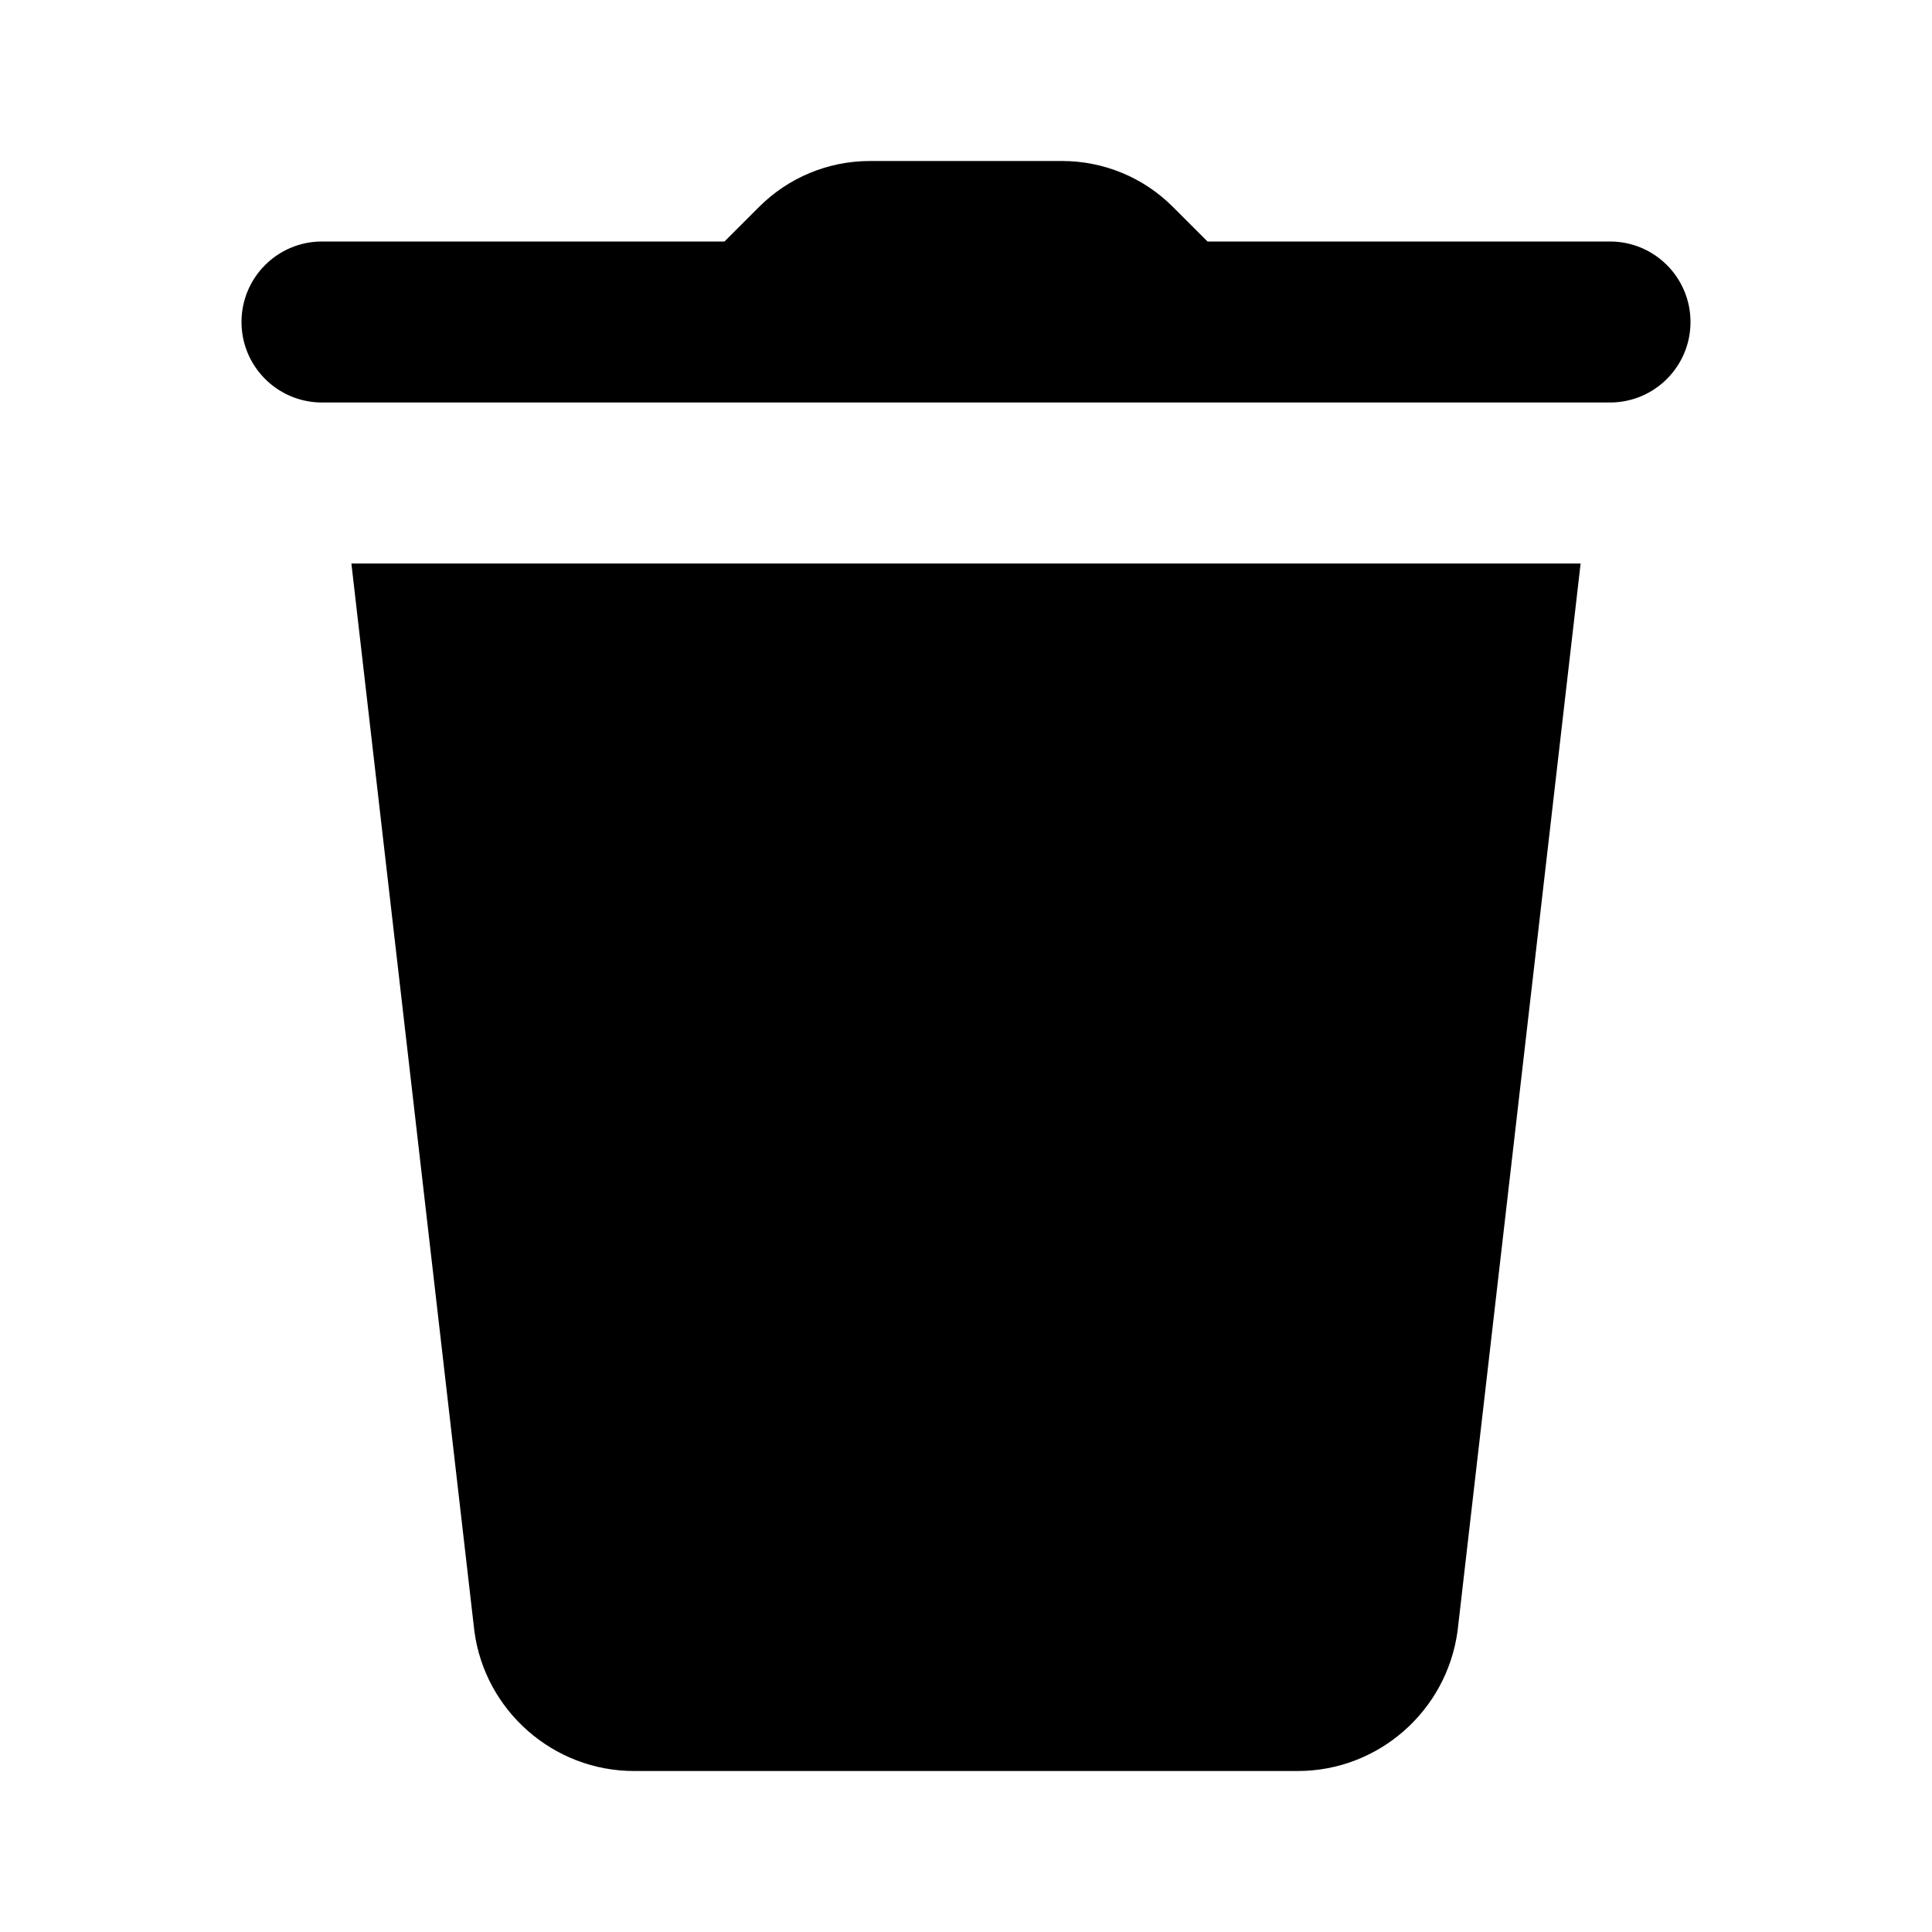
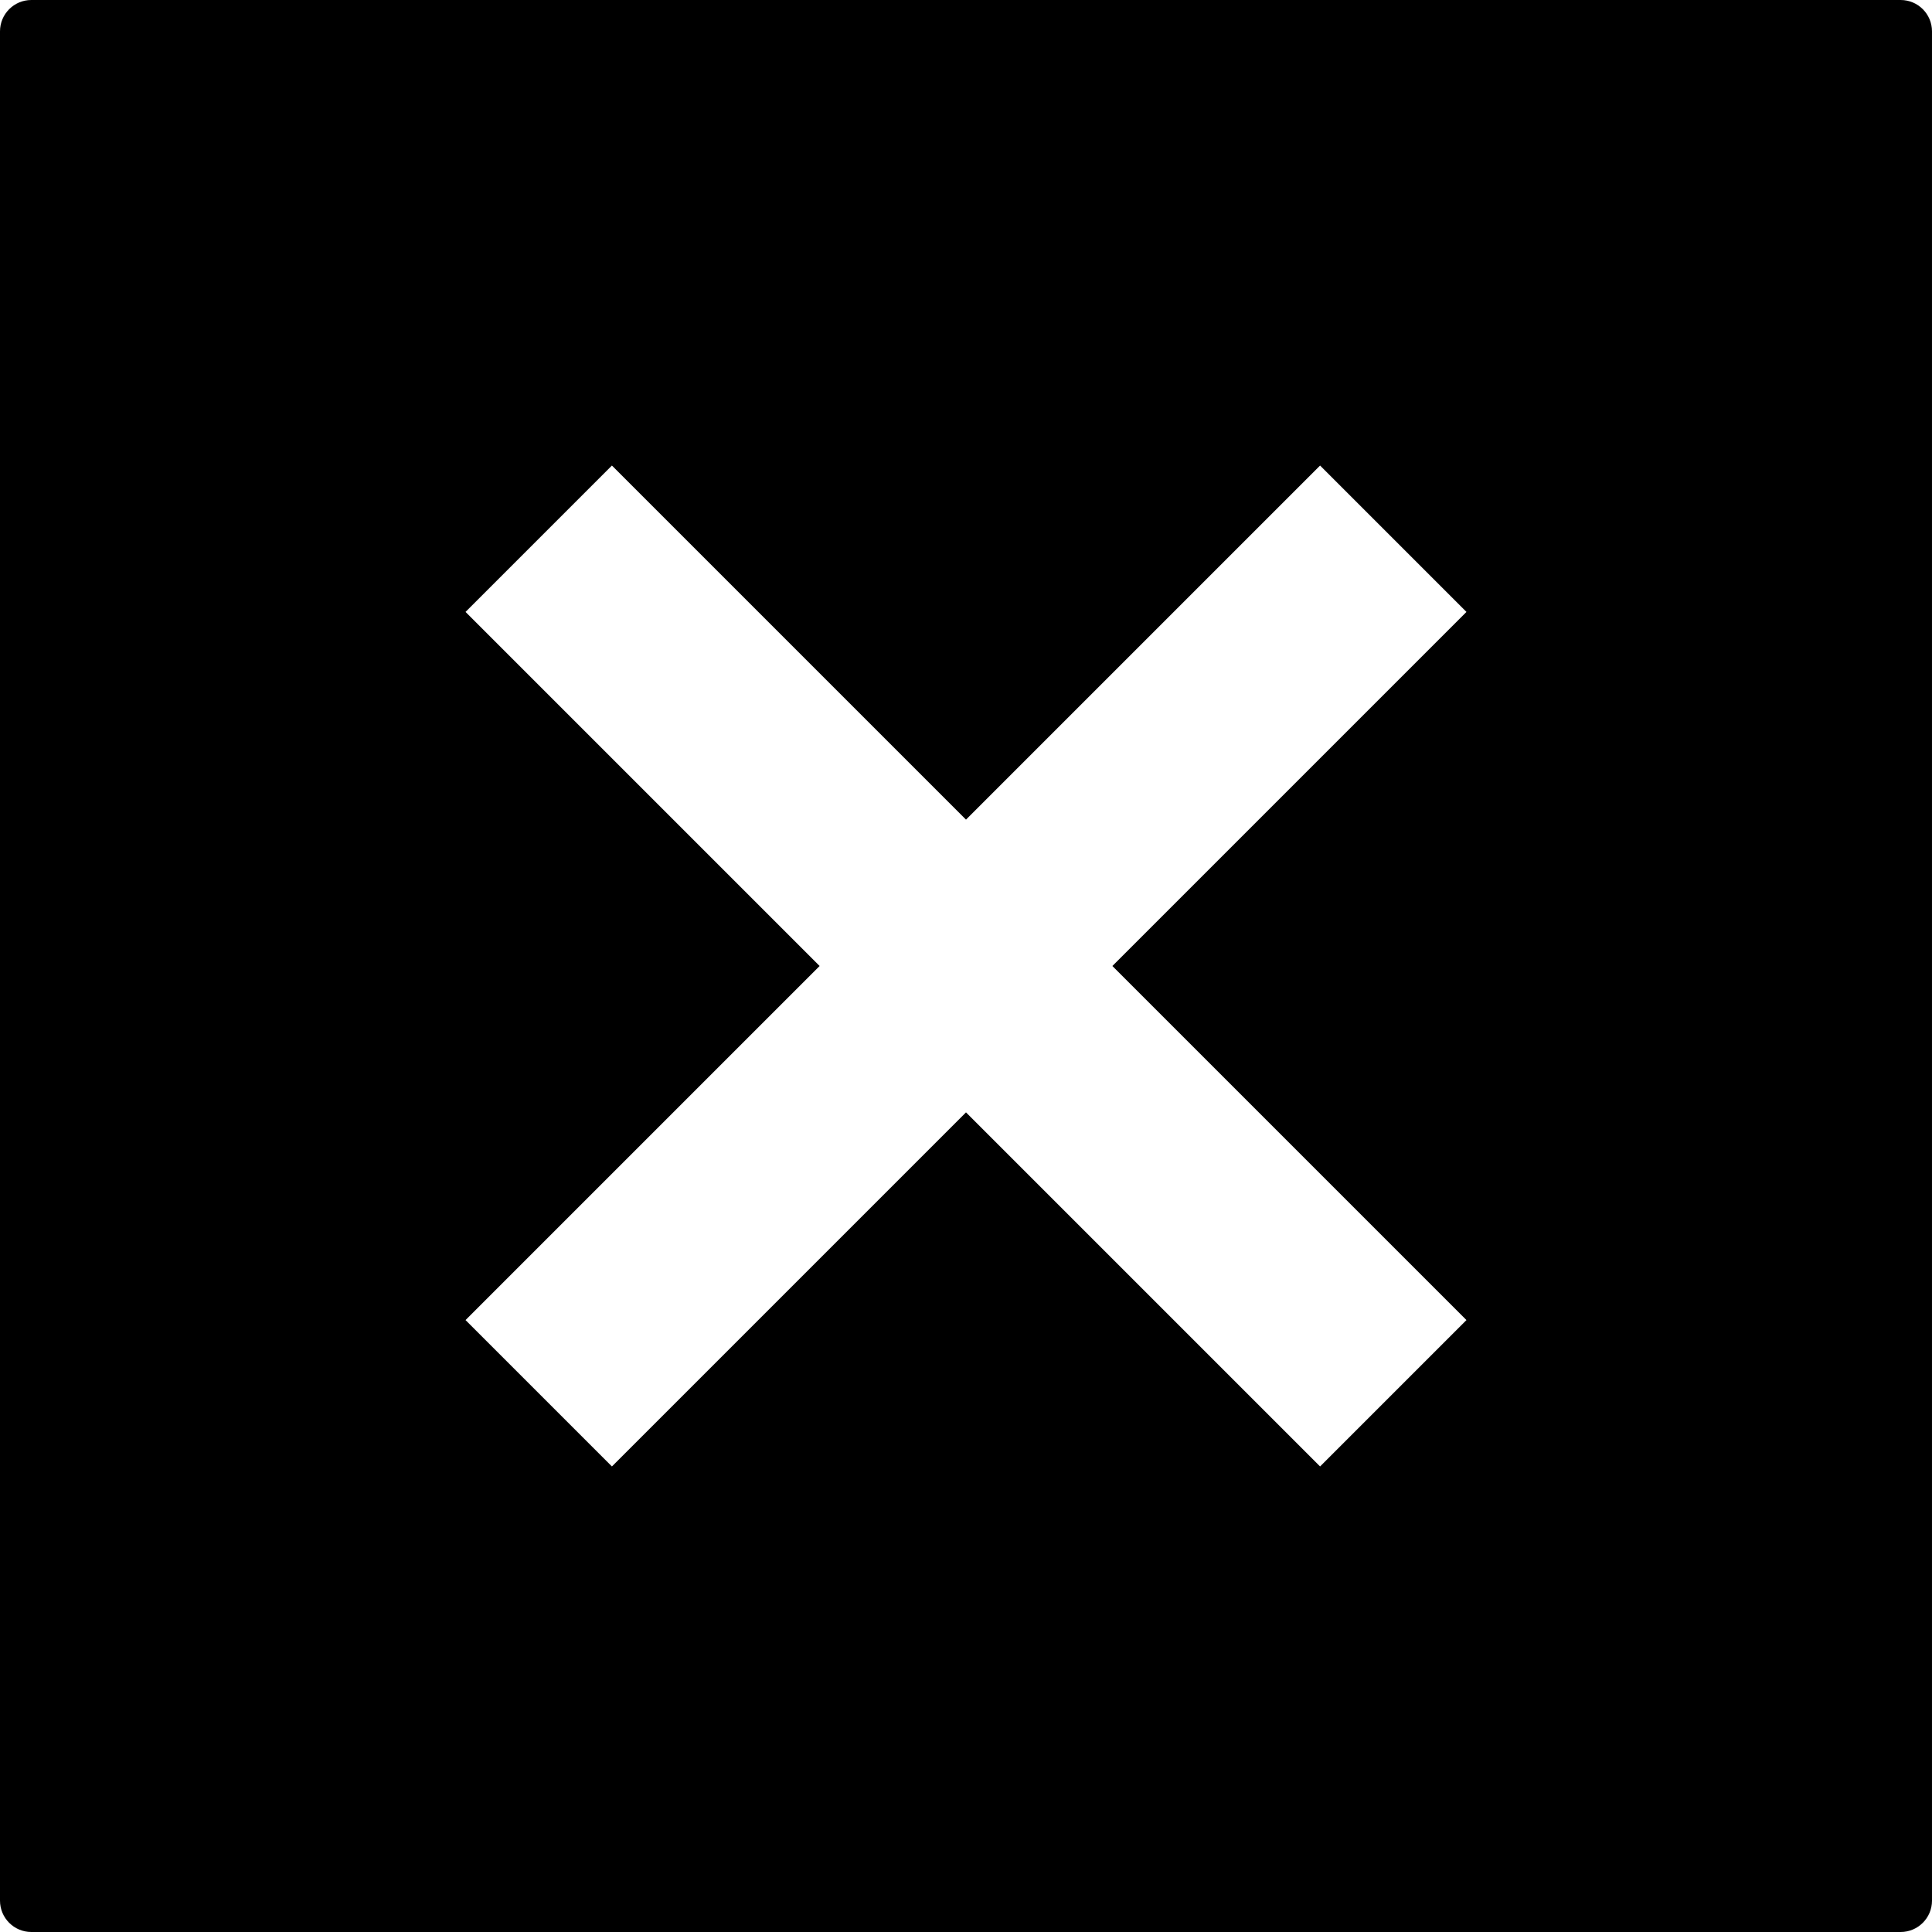
- <svg xmlns="http://www.w3.org/2000/svg" fill="#000000" viewBox="0 0 24 24" width="24px" height="24px">
-   <path d="M 10.807 2 C 10.29 2 9.796 2.204 9.43 2.57 L 9 3 L 4 3 A 1 1 0 1 0 4 5 L 20 5 A 1 1 0 1 0 20 3 L 15 3 L 14.57 2.57 C 14.205 2.204 13.71 2 13.193 2 L 10.807 2 z M 4.365 7 L 5.893 20.264 C 6.025 21.254 6.877 22 7.875 22 L 16.123 22 C 17.121 22 17.974 21.255 18.107 20.256 L 19.635 7 L 4.365 7 z" />
+ <svg xmlns="http://www.w3.org/2000/svg" version="1.1" id="Capa_1" x="0px" y="0px" viewBox="0 0 280 280" style="enable-background:new 0 0 280 280;" xml:space="preserve">
+   <path d="M275.456,0H4.544C2.034,0,0,2.035,0,4.544v270.911C0,277.965,2.034,280,4.544,280h270.911c2.509,0,4.544-2.035,4.544-4.544  V4.544C280,2.035,277.965,0,275.456,0z M212.529,191.316l-21.213,21.213L140,161.213l-51.316,51.316l-21.213-21.213L118.787,140  L67.471,88.684l21.213-21.213L140,118.787l51.316-51.316l21.213,21.213L161.213,140L212.529,191.316z" />
+   <g>
+ </g>
+   <g>
+ </g>
+   <g>
+ </g>
+   <g>
+ </g>
+   <g>
+ </g>
+   <g>
+ </g>
+   <g>
+ </g>
+   <g>
+ </g>
+   <g>
+ </g>
+   <g>
+ </g>
+   <g>
+ </g>
+   <g>
+ </g>
+   <g>
+ </g>
+   <g>
+ </g>
+   <g>
+ </g>
</svg>
